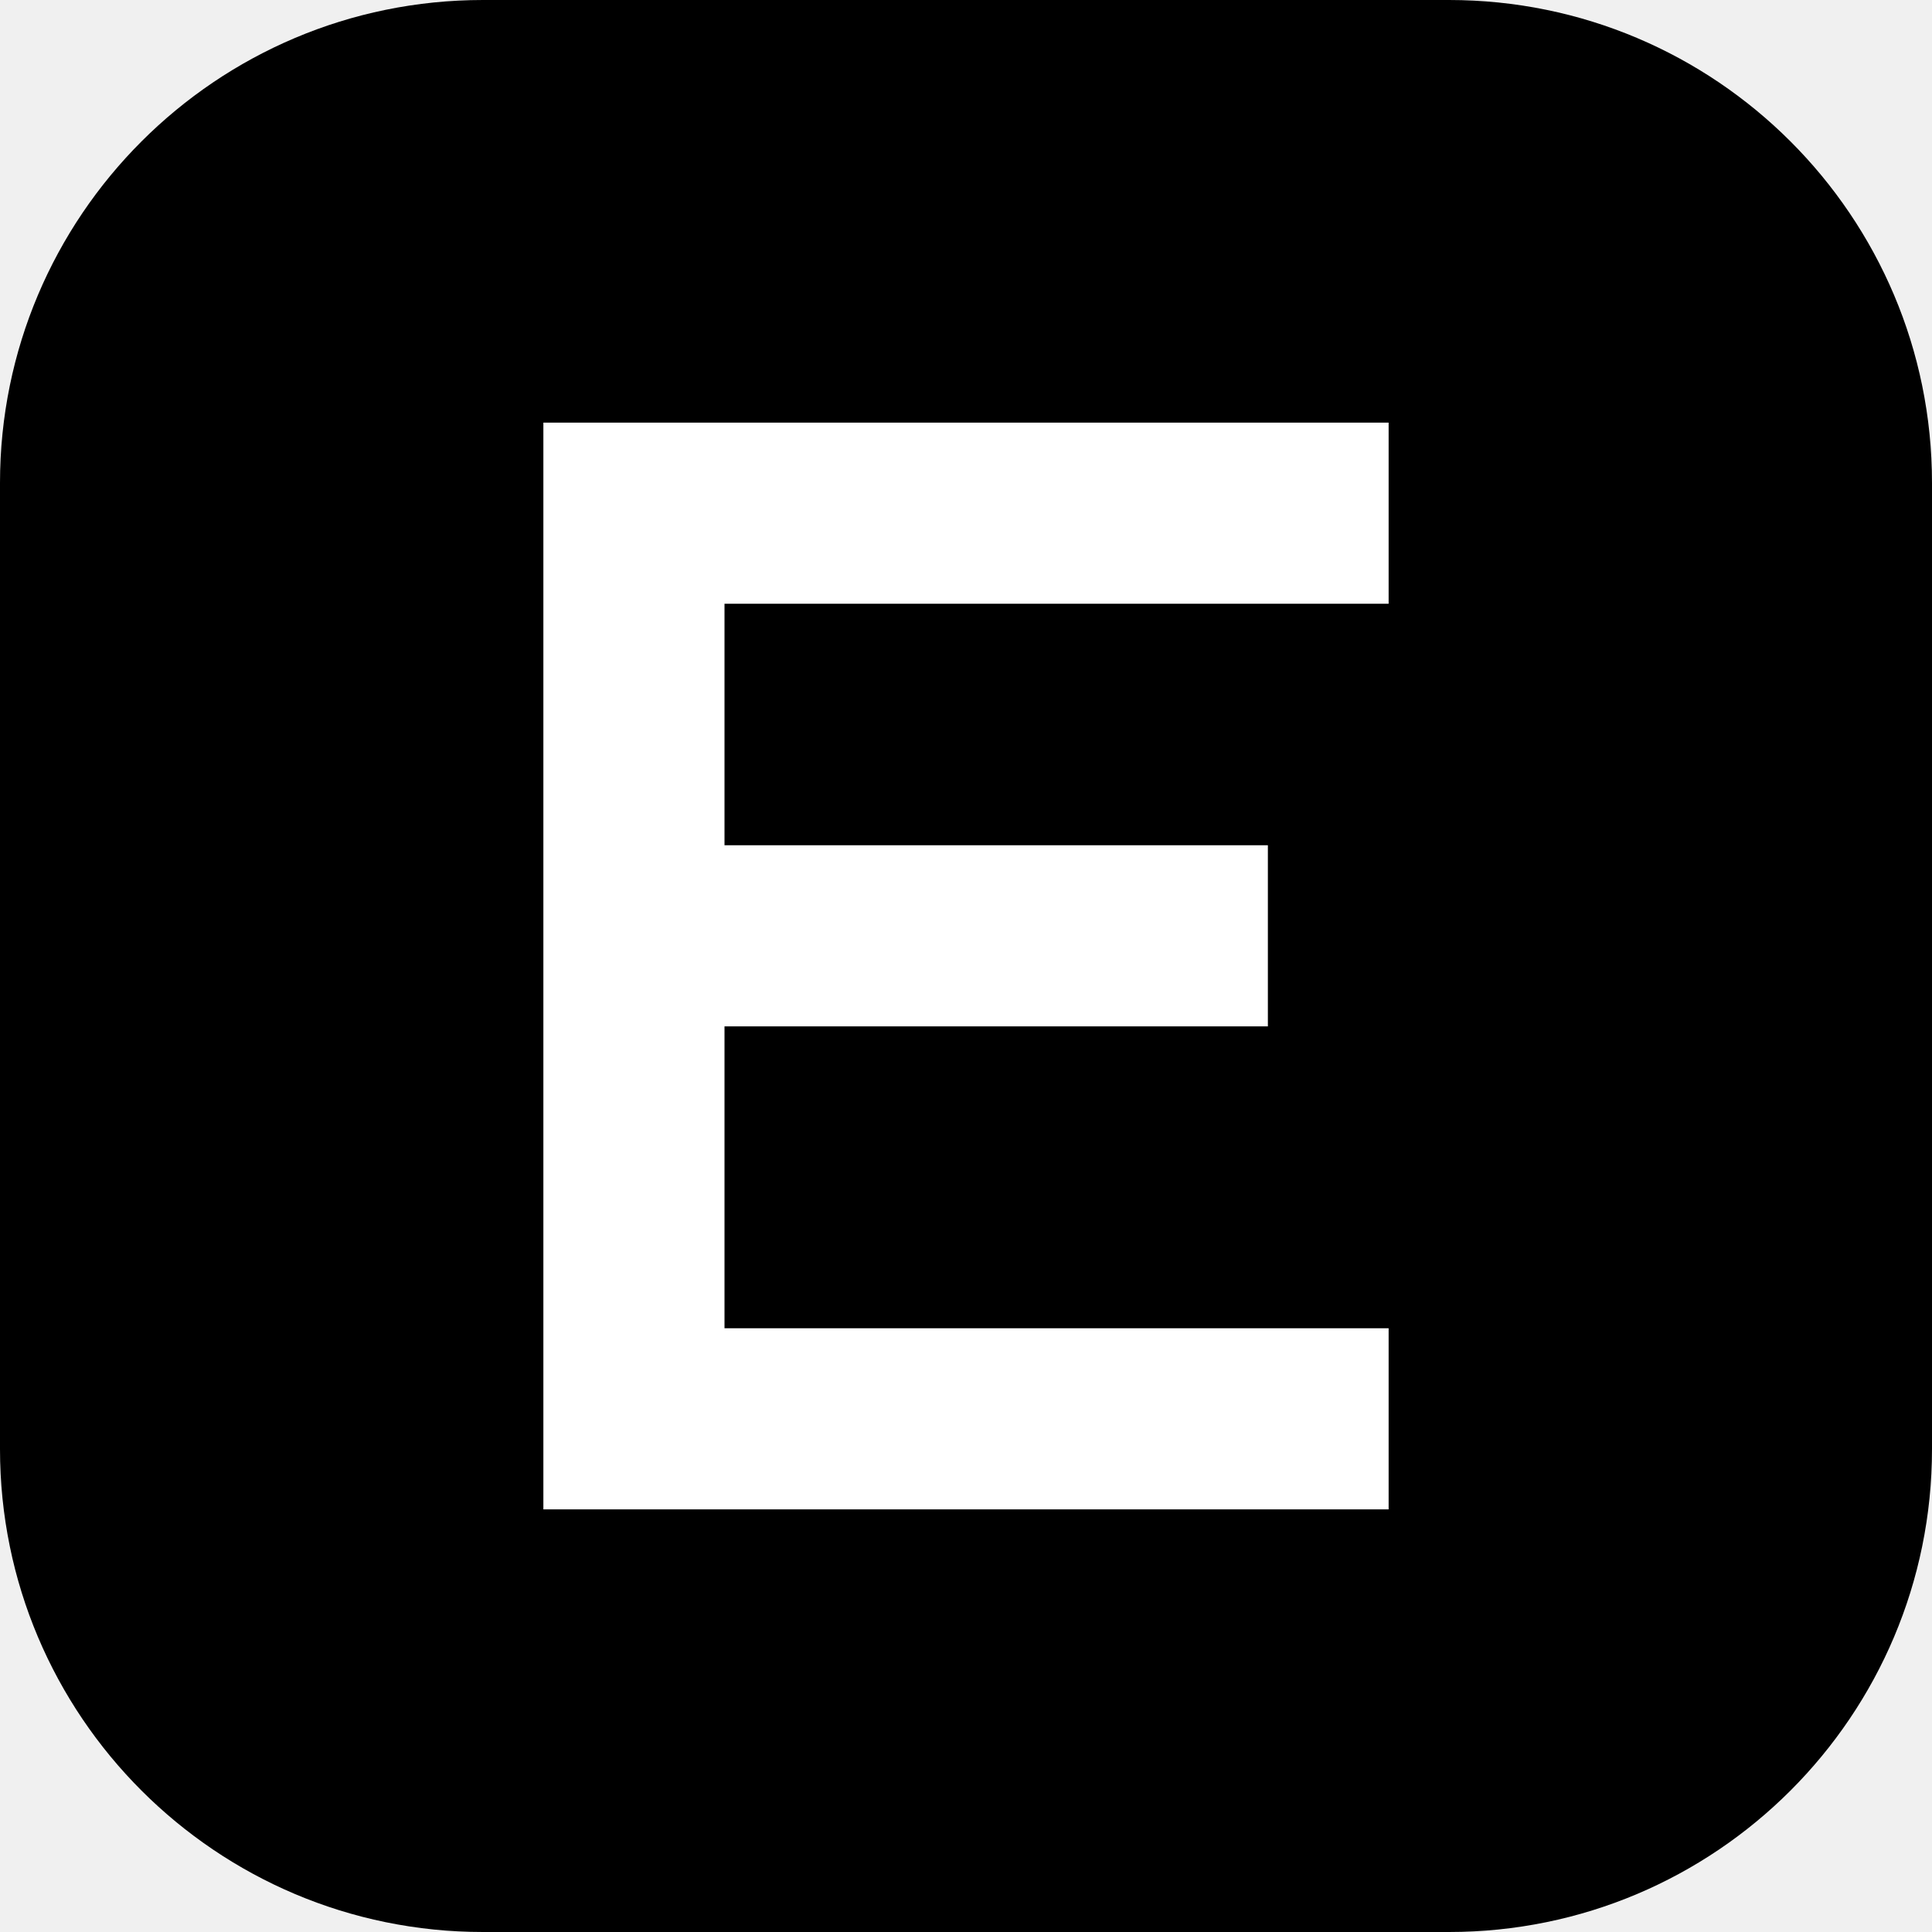
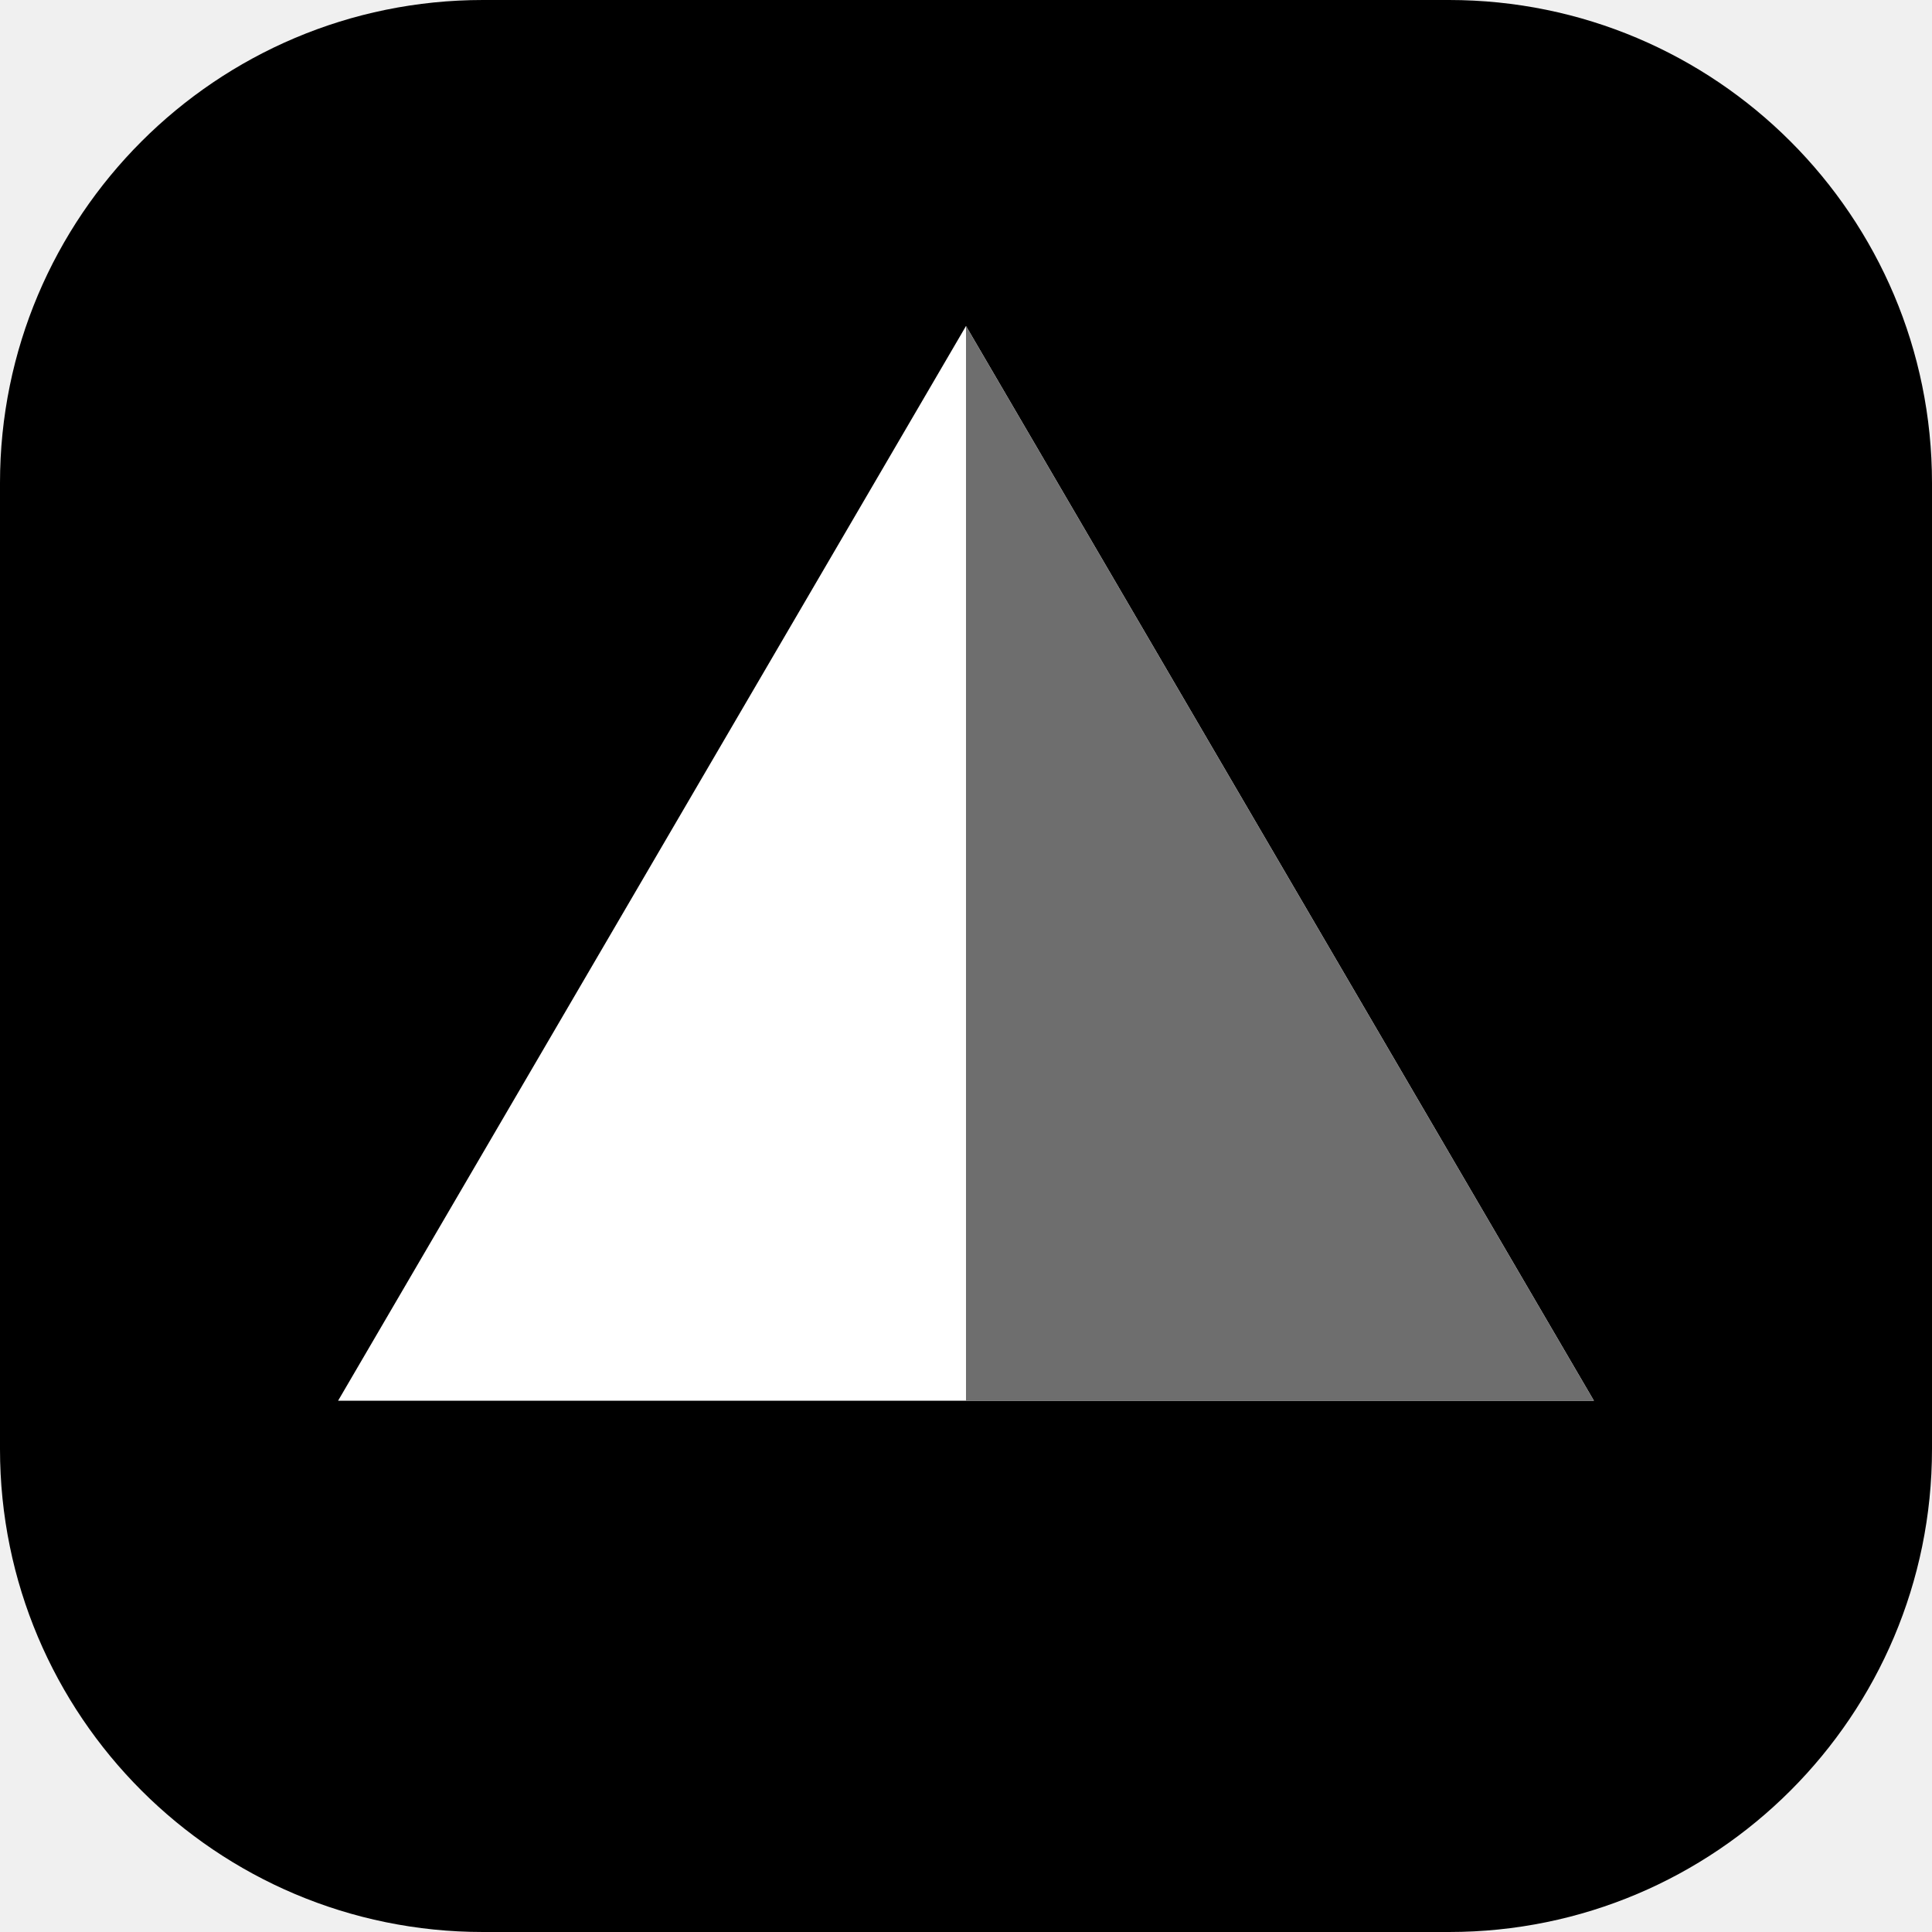
- <svg xmlns="http://www.w3.org/2000/svg" viewBox="0 0 32 32" role="img" aria-label="E">
+ <svg xmlns="http://www.w3.org/2000/svg" viewBox="0 0 32 32" role="img" aria-label="lyyeric">
  <rect width="32" height="32" rx="8" fill="#000" />
-   <path fill="#fff" d="M9 7v18h14v-3H12v-5h9v-3h-9v-4h11V7H9z" />
+   <path fill="#fff" d="M16 5.4 26.4 23.2H5.6z" />
+   <path fill="#6e6e6e" d="M16 5.4 16 23.2 26.4 23.2z" />
</svg>
